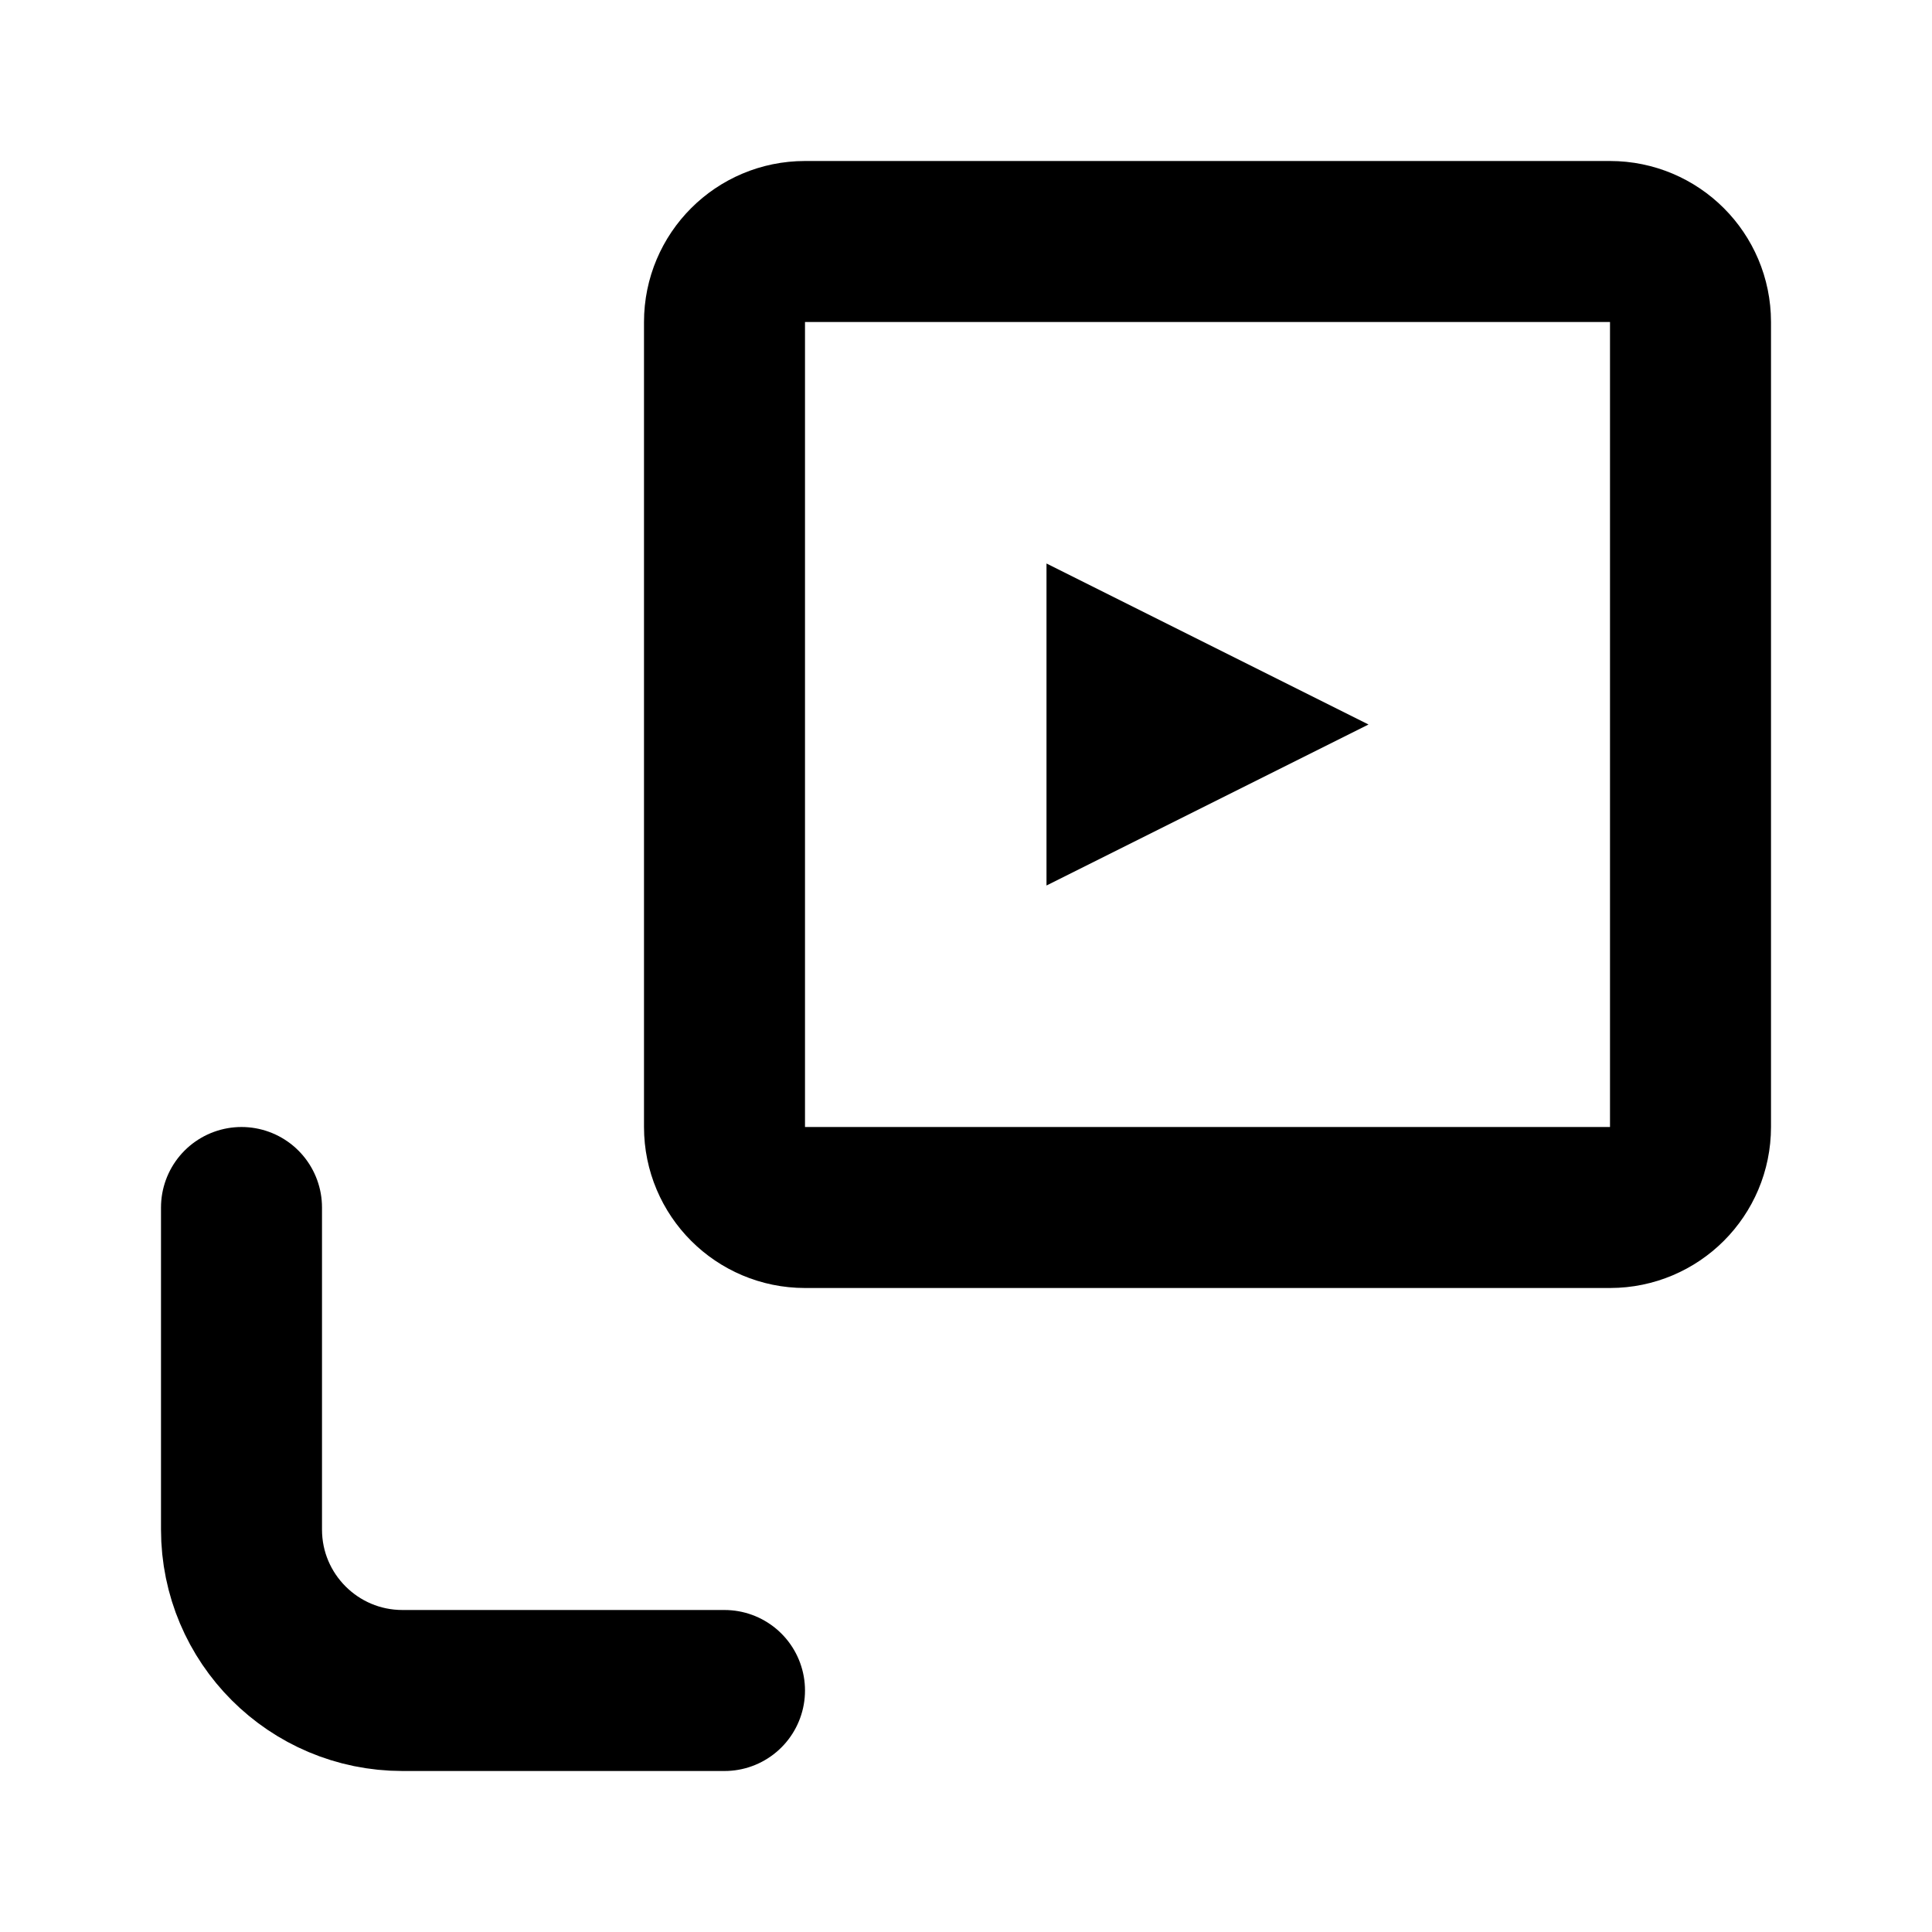
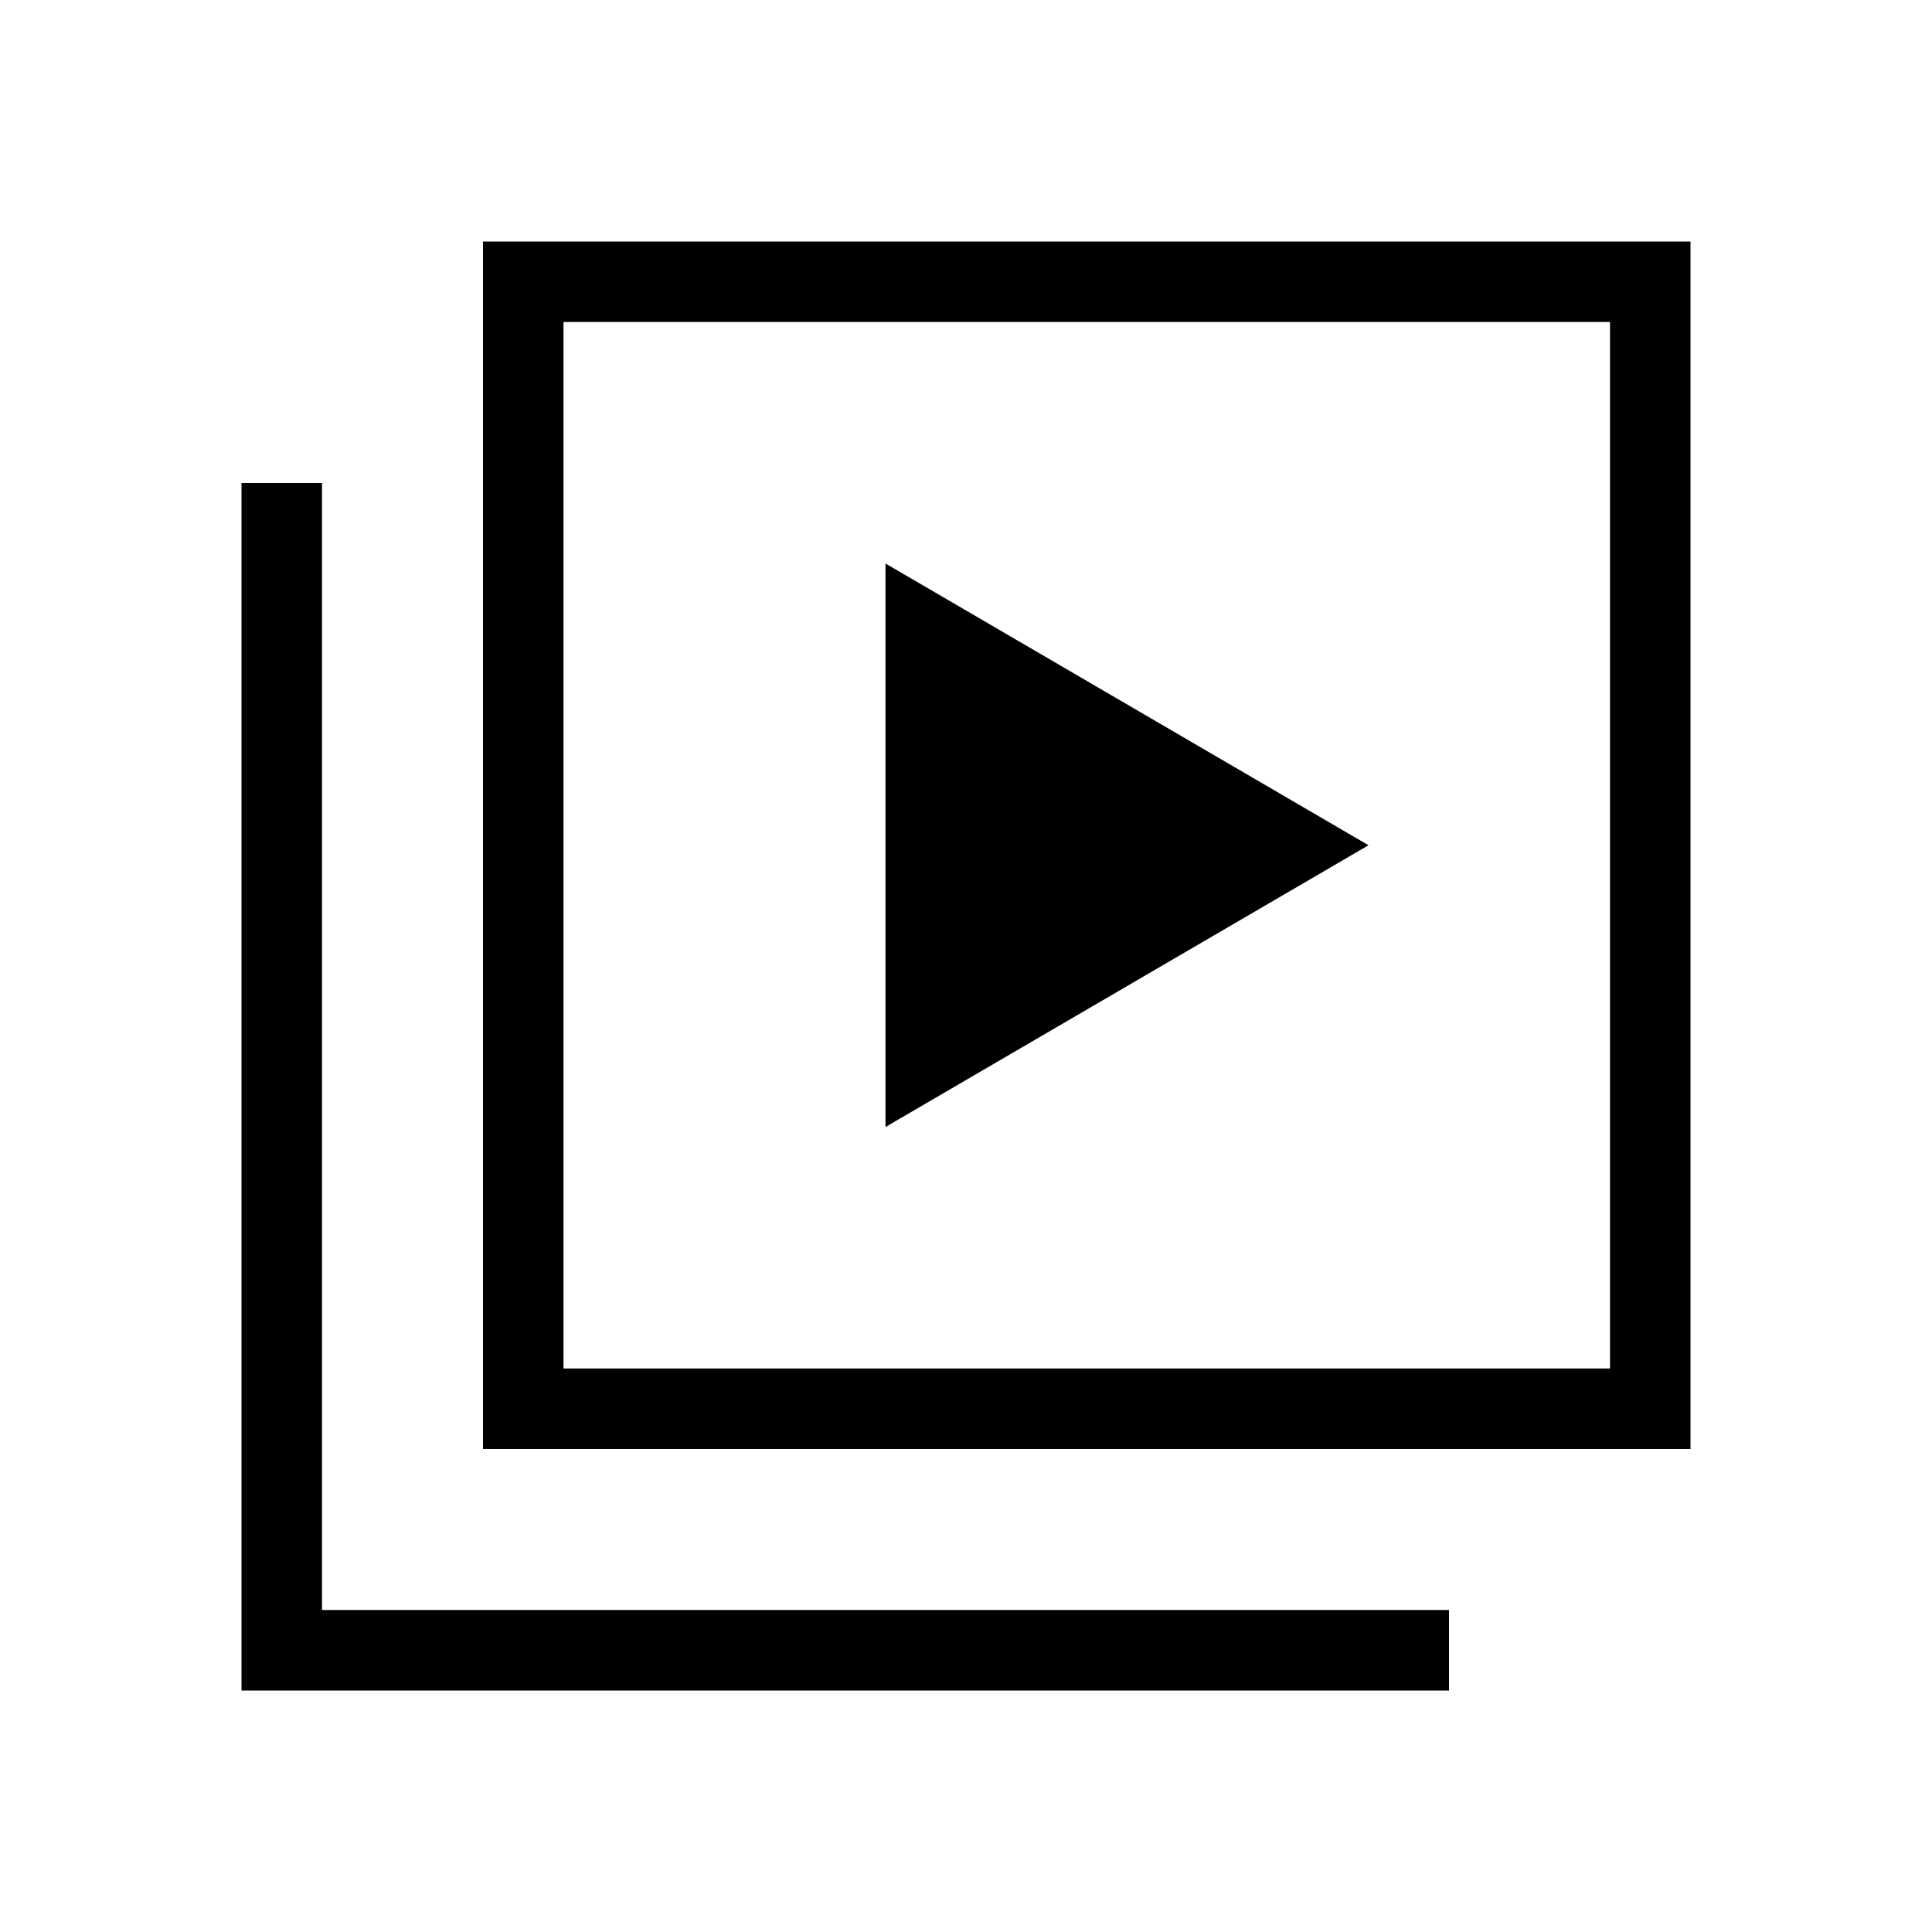
- <svg xmlns="http://www.w3.org/2000/svg" viewBox="0 0 24 24" width="24" height="24" fill="none" stroke="currentColor" stroke-width="2" stroke-linecap="round" stroke-linejoin="round">
-   <path d="M3 15v4a2 2 0 0 0 2 2h4" />
-   <rect x="9" y="3" width="12" height="12" rx="1" />
-   <polygon points="13,7 17,9 13,11" fill="currentColor" stroke="none" />
+ <svg xmlns="http://www.w3.org/2000/svg" viewBox="0 0 24 24" preserveAspectRatio="xMidYMid meet" focusable="false" class="style-scope yt-icon" style="pointer-events: none; display: block; width: 100%; height: 100%;">
+   <g class="style-scope yt-icon">
+     <path d="M11,7l6,3.5L11,14V7L11,7z M18,20H4V6H3v15h15V20z M21,18H6V3h15V18z M7,17h13V4H7V17z" class="style-scope yt-icon" />
+   </g>
</svg>
